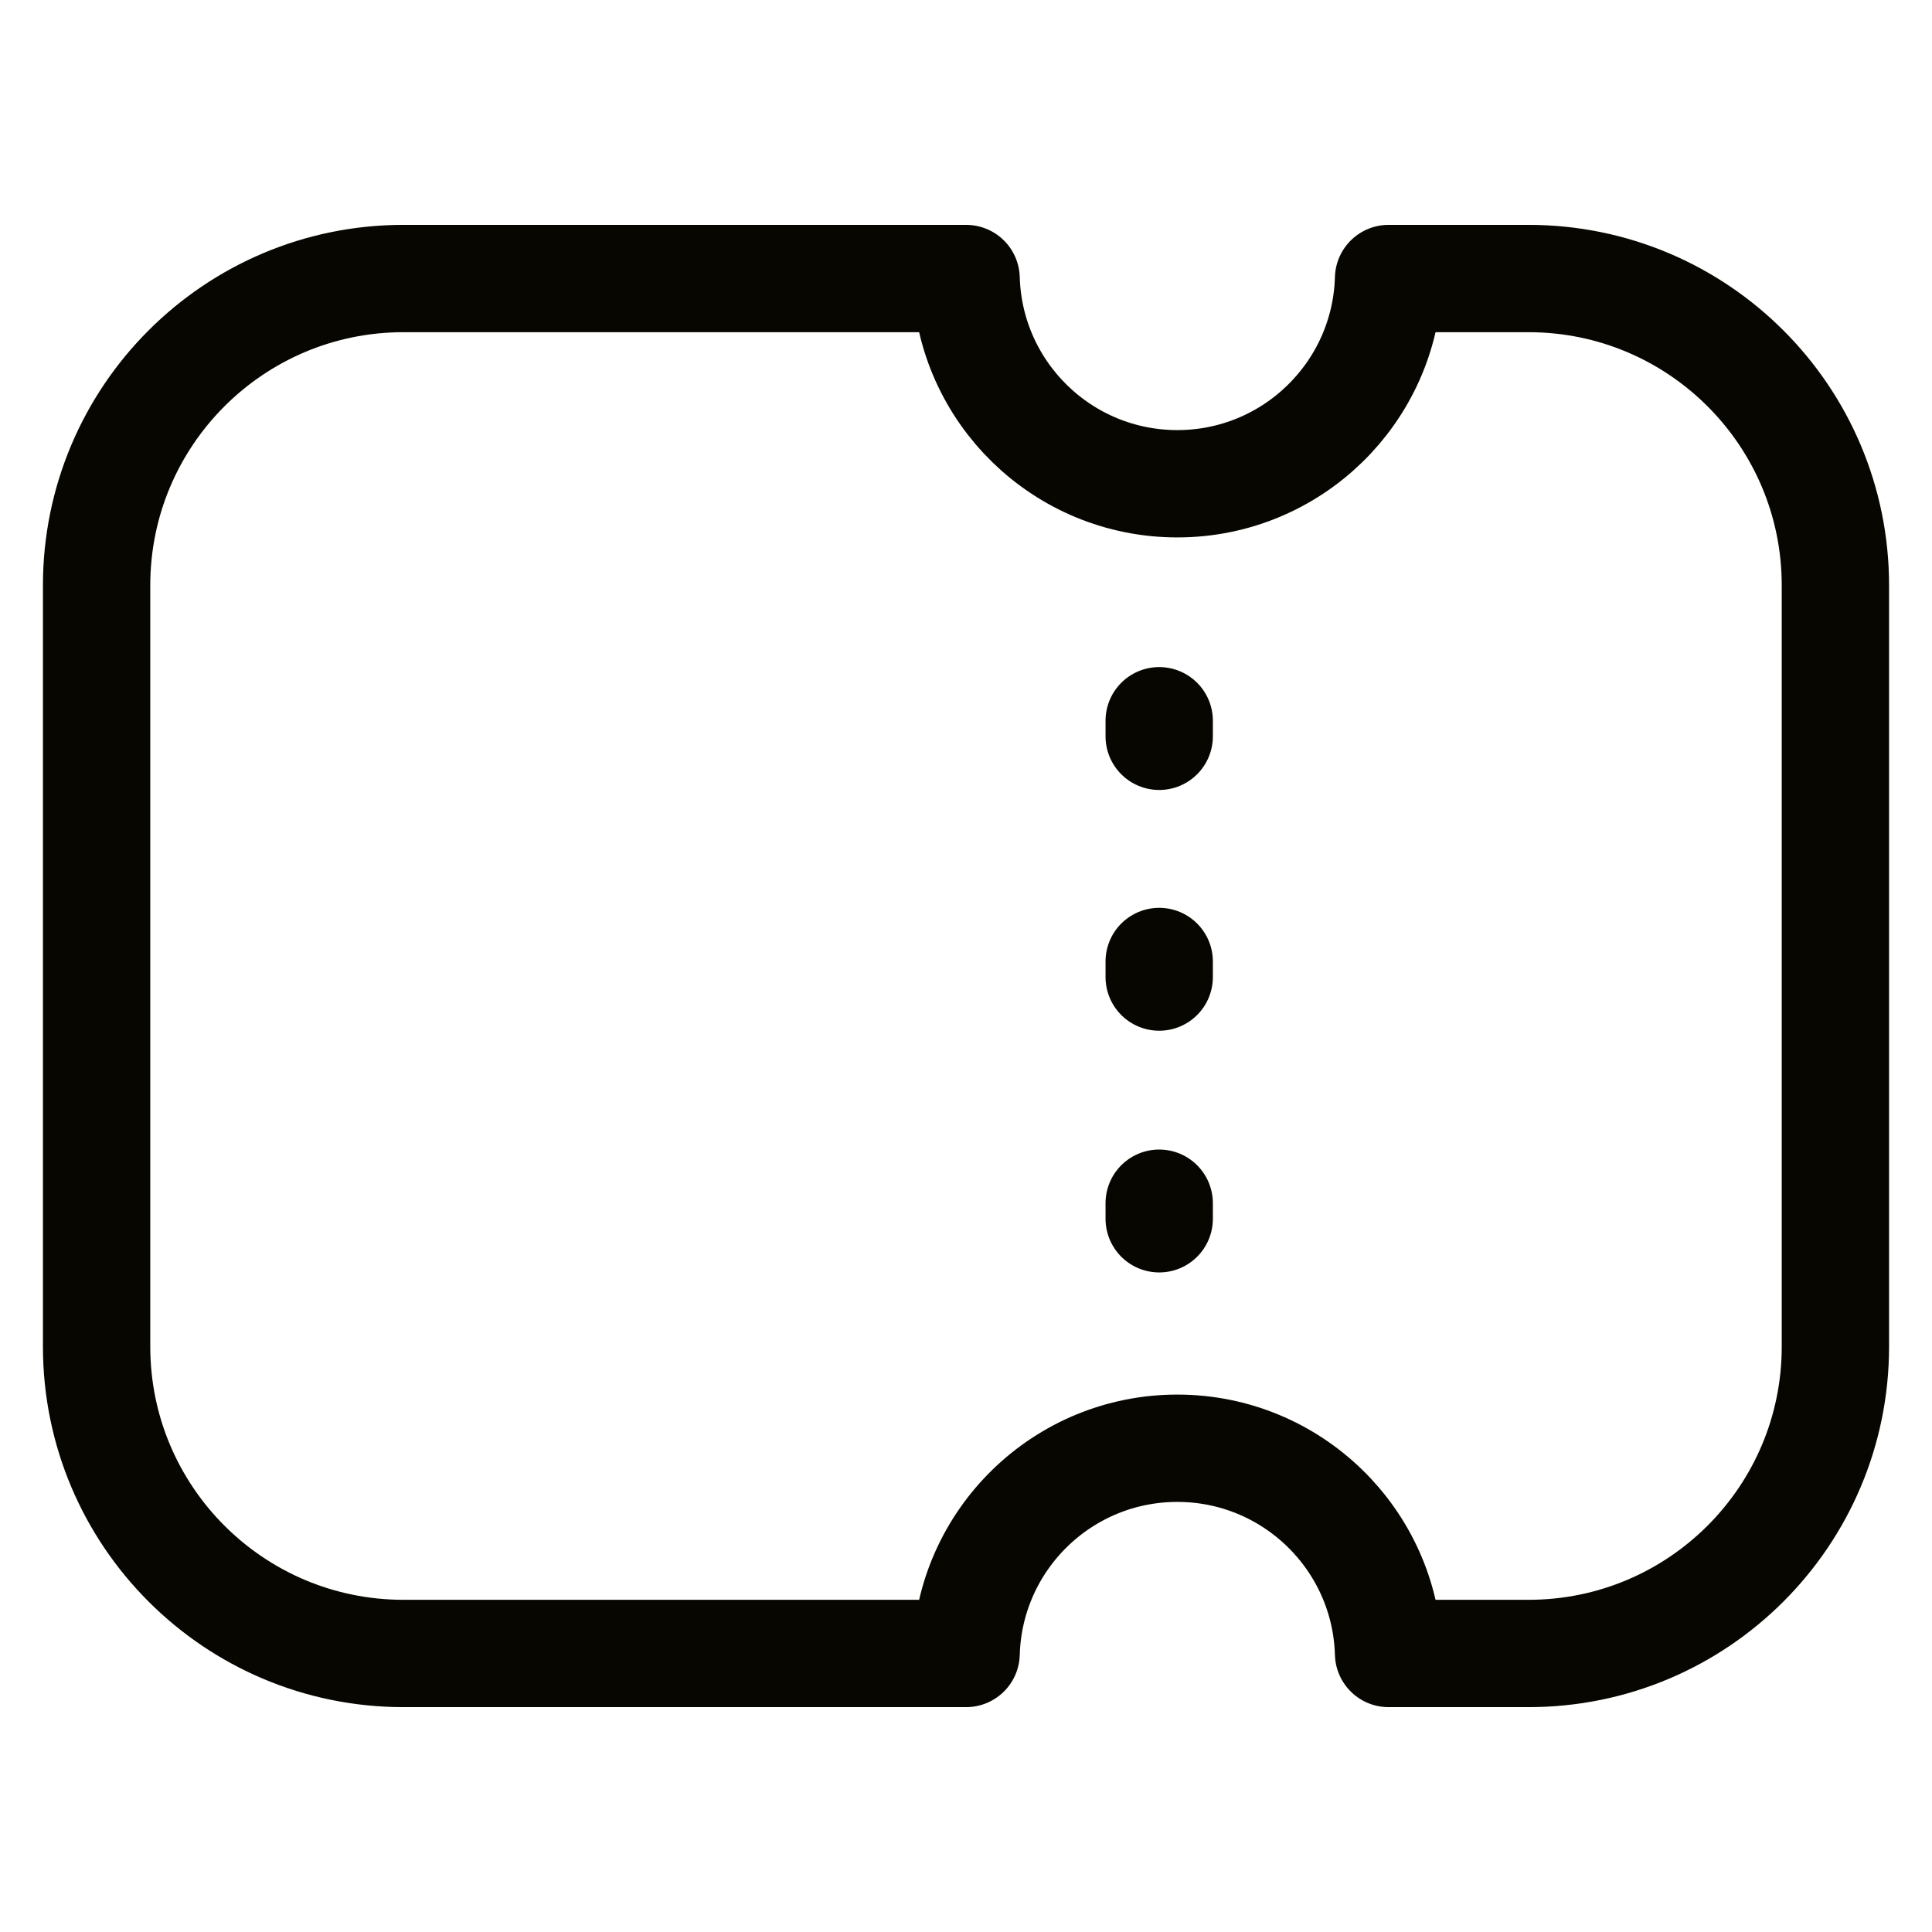
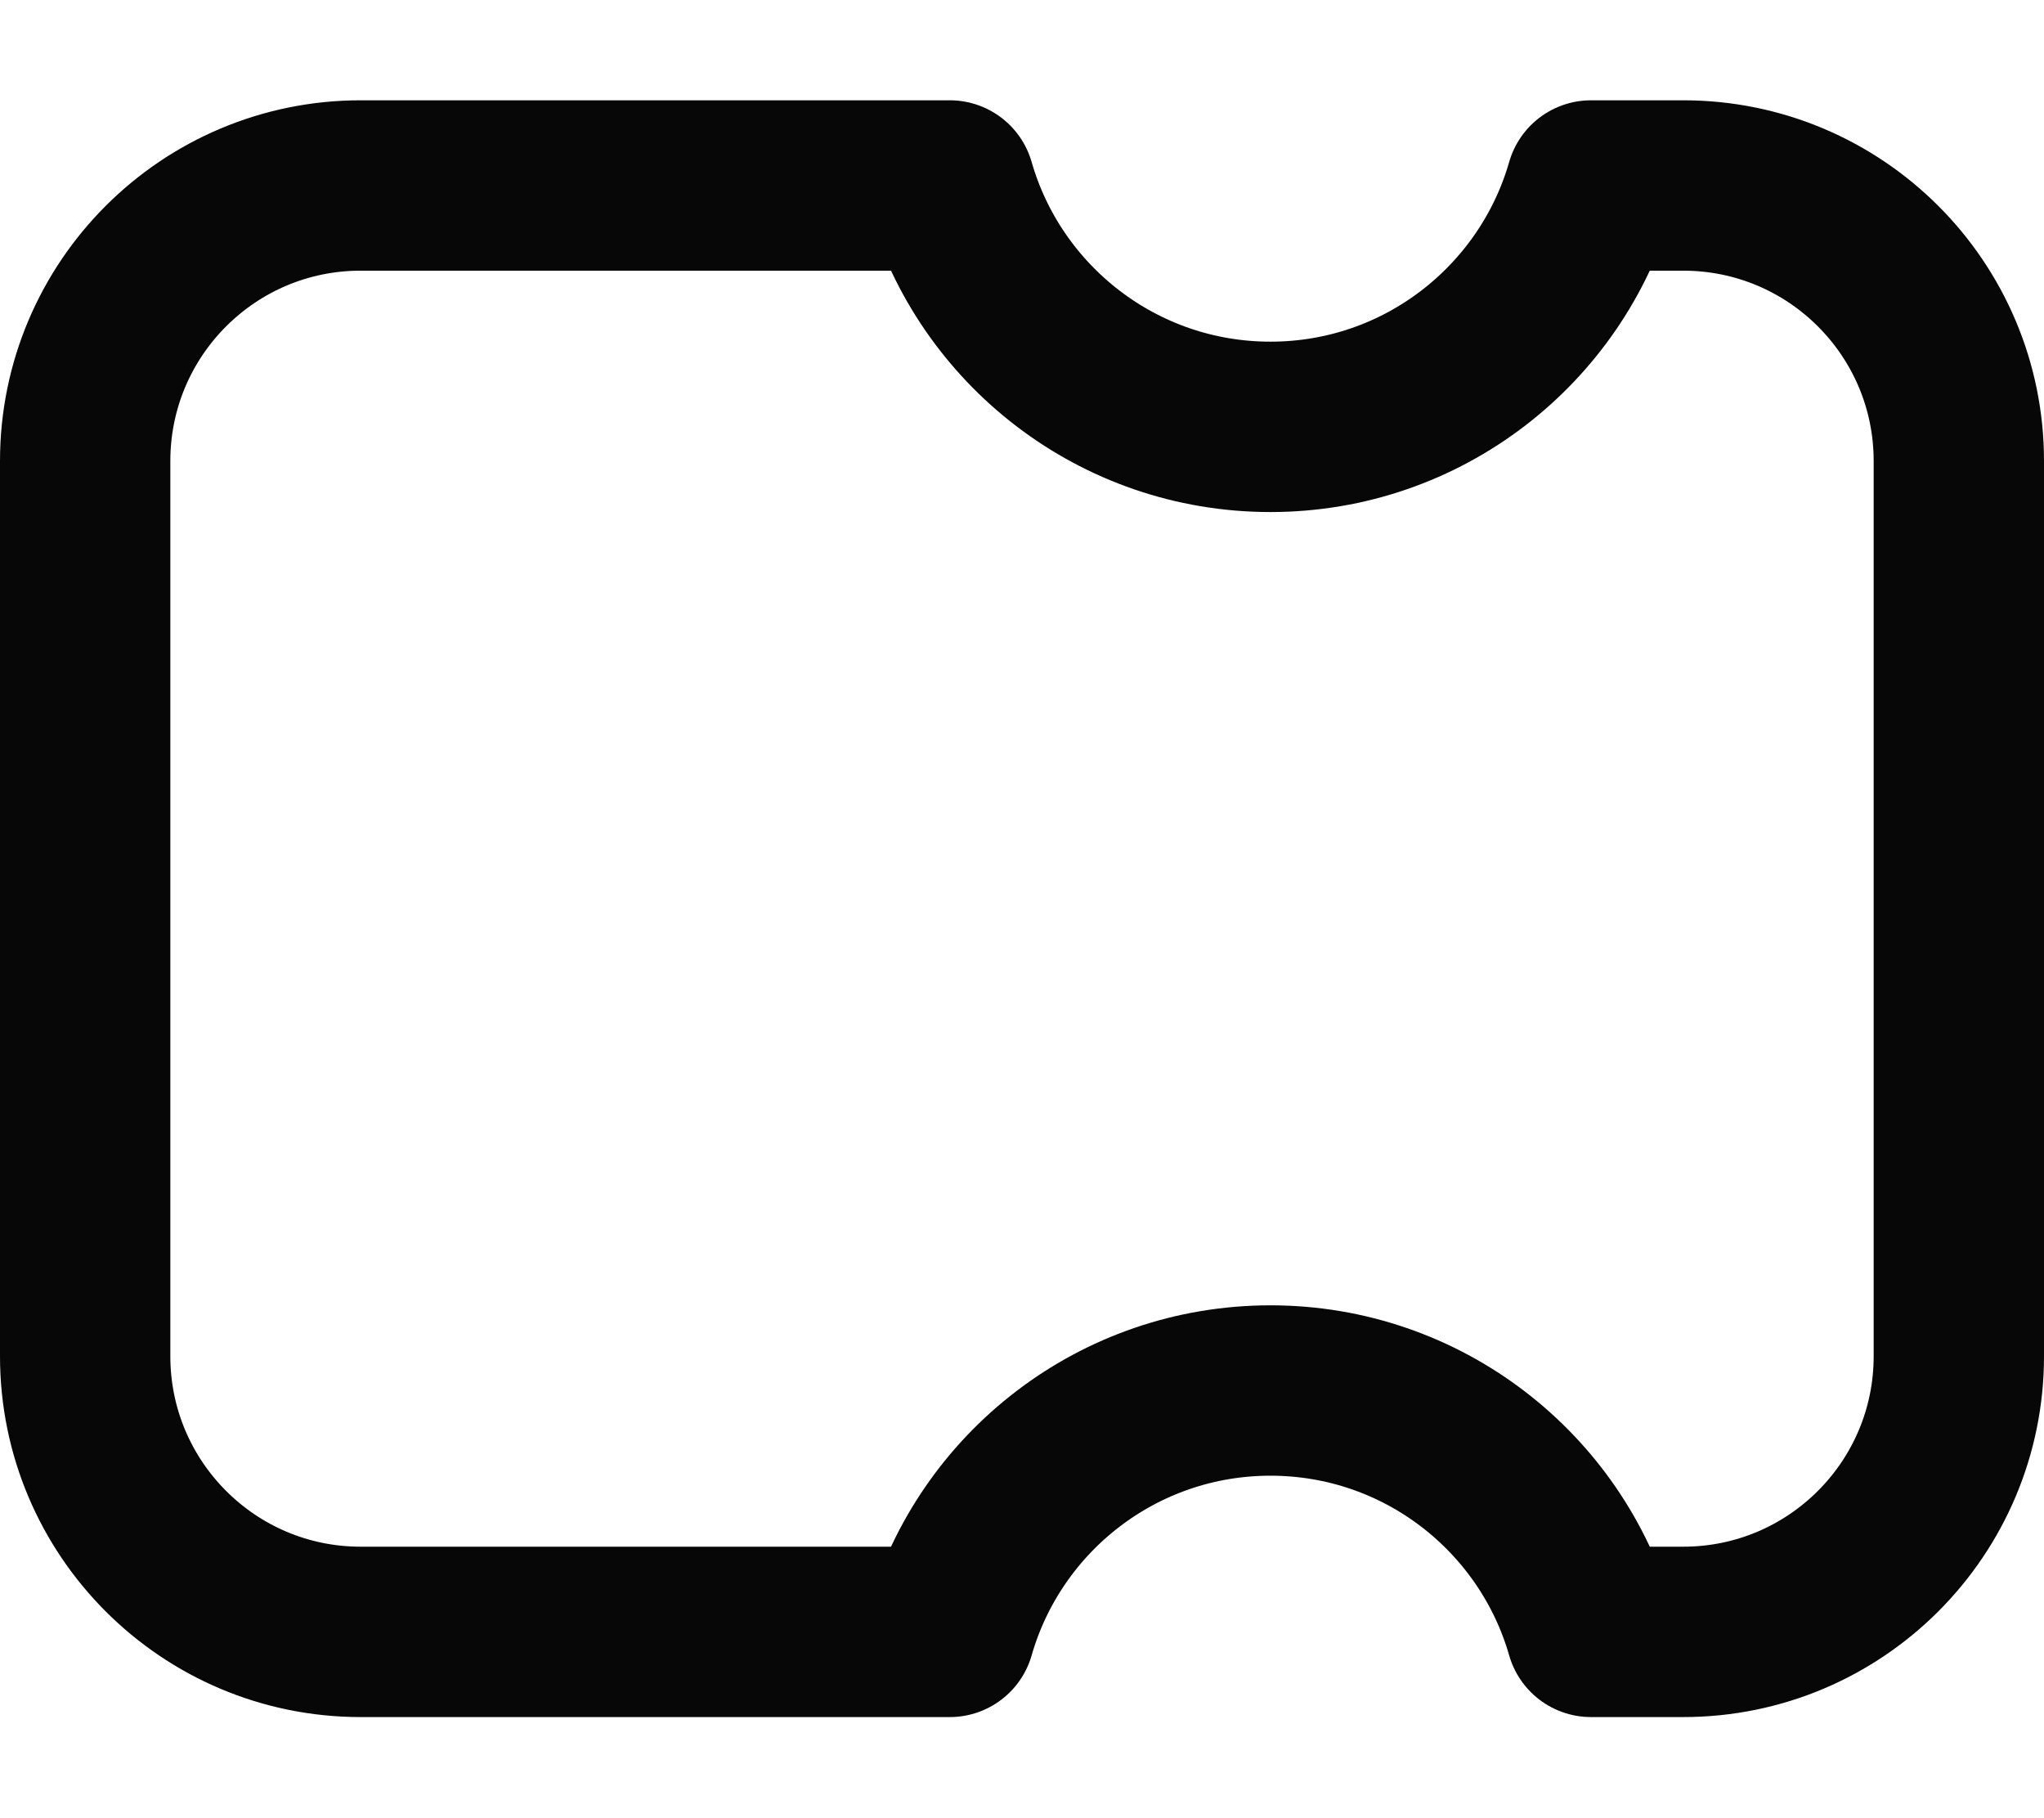
- <svg xmlns="http://www.w3.org/2000/svg" width="18" height="18" viewBox="0 0 18 18" fill="none">
-   <g id="Travel &amp; Location">
-     <path id="Icon" d="M10.8 11.355V11.21M10.8 9.103V8.958M10.8 6.86V6.715M3.759 2.595H9.001C9.031 3.656 9.9 4.507 10.969 4.507C12.037 4.507 12.907 3.656 12.937 2.595H14.241C15.82 2.595 17.1 3.875 17.1 5.454V12.546C17.1 14.125 15.82 15.405 14.241 15.405H12.937C12.907 14.344 12.037 13.493 10.969 13.493C9.9 13.493 9.031 14.344 9.001 15.405H3.759C2.18 15.405 0.9 14.125 0.9 12.546L0.9 5.454C0.9 3.875 2.18 2.595 3.759 2.595Z" stroke="#070600" stroke-linecap="round" stroke-linejoin="round" />
-   </g>
+ <svg xmlns="http://www.w3.org/2000/svg" width="18" height="16" viewBox="0 0 18 16" fill="none">
+   <path id="Icon" d="M3.176 1.633H8.364C8.716 2.86 9.847 3.758 11.188 3.758C12.528 3.758 13.659 2.86 14.011 1.633H14.823C16.164 1.633 17.25 2.719 17.25 4.059V11.94C17.25 13.28 16.164 14.367 14.823 14.367H14.011C13.659 13.139 12.528 12.242 11.188 12.242C9.847 12.242 8.716 13.139 8.364 14.367H3.176C1.836 14.367 0.75 13.28 0.75 11.94L0.75 4.059C0.75 2.719 1.836 1.633 3.176 1.633Z" stroke="#070708" stroke-width="1.5" stroke-linecap="round" stroke-linejoin="round" />
</svg>
